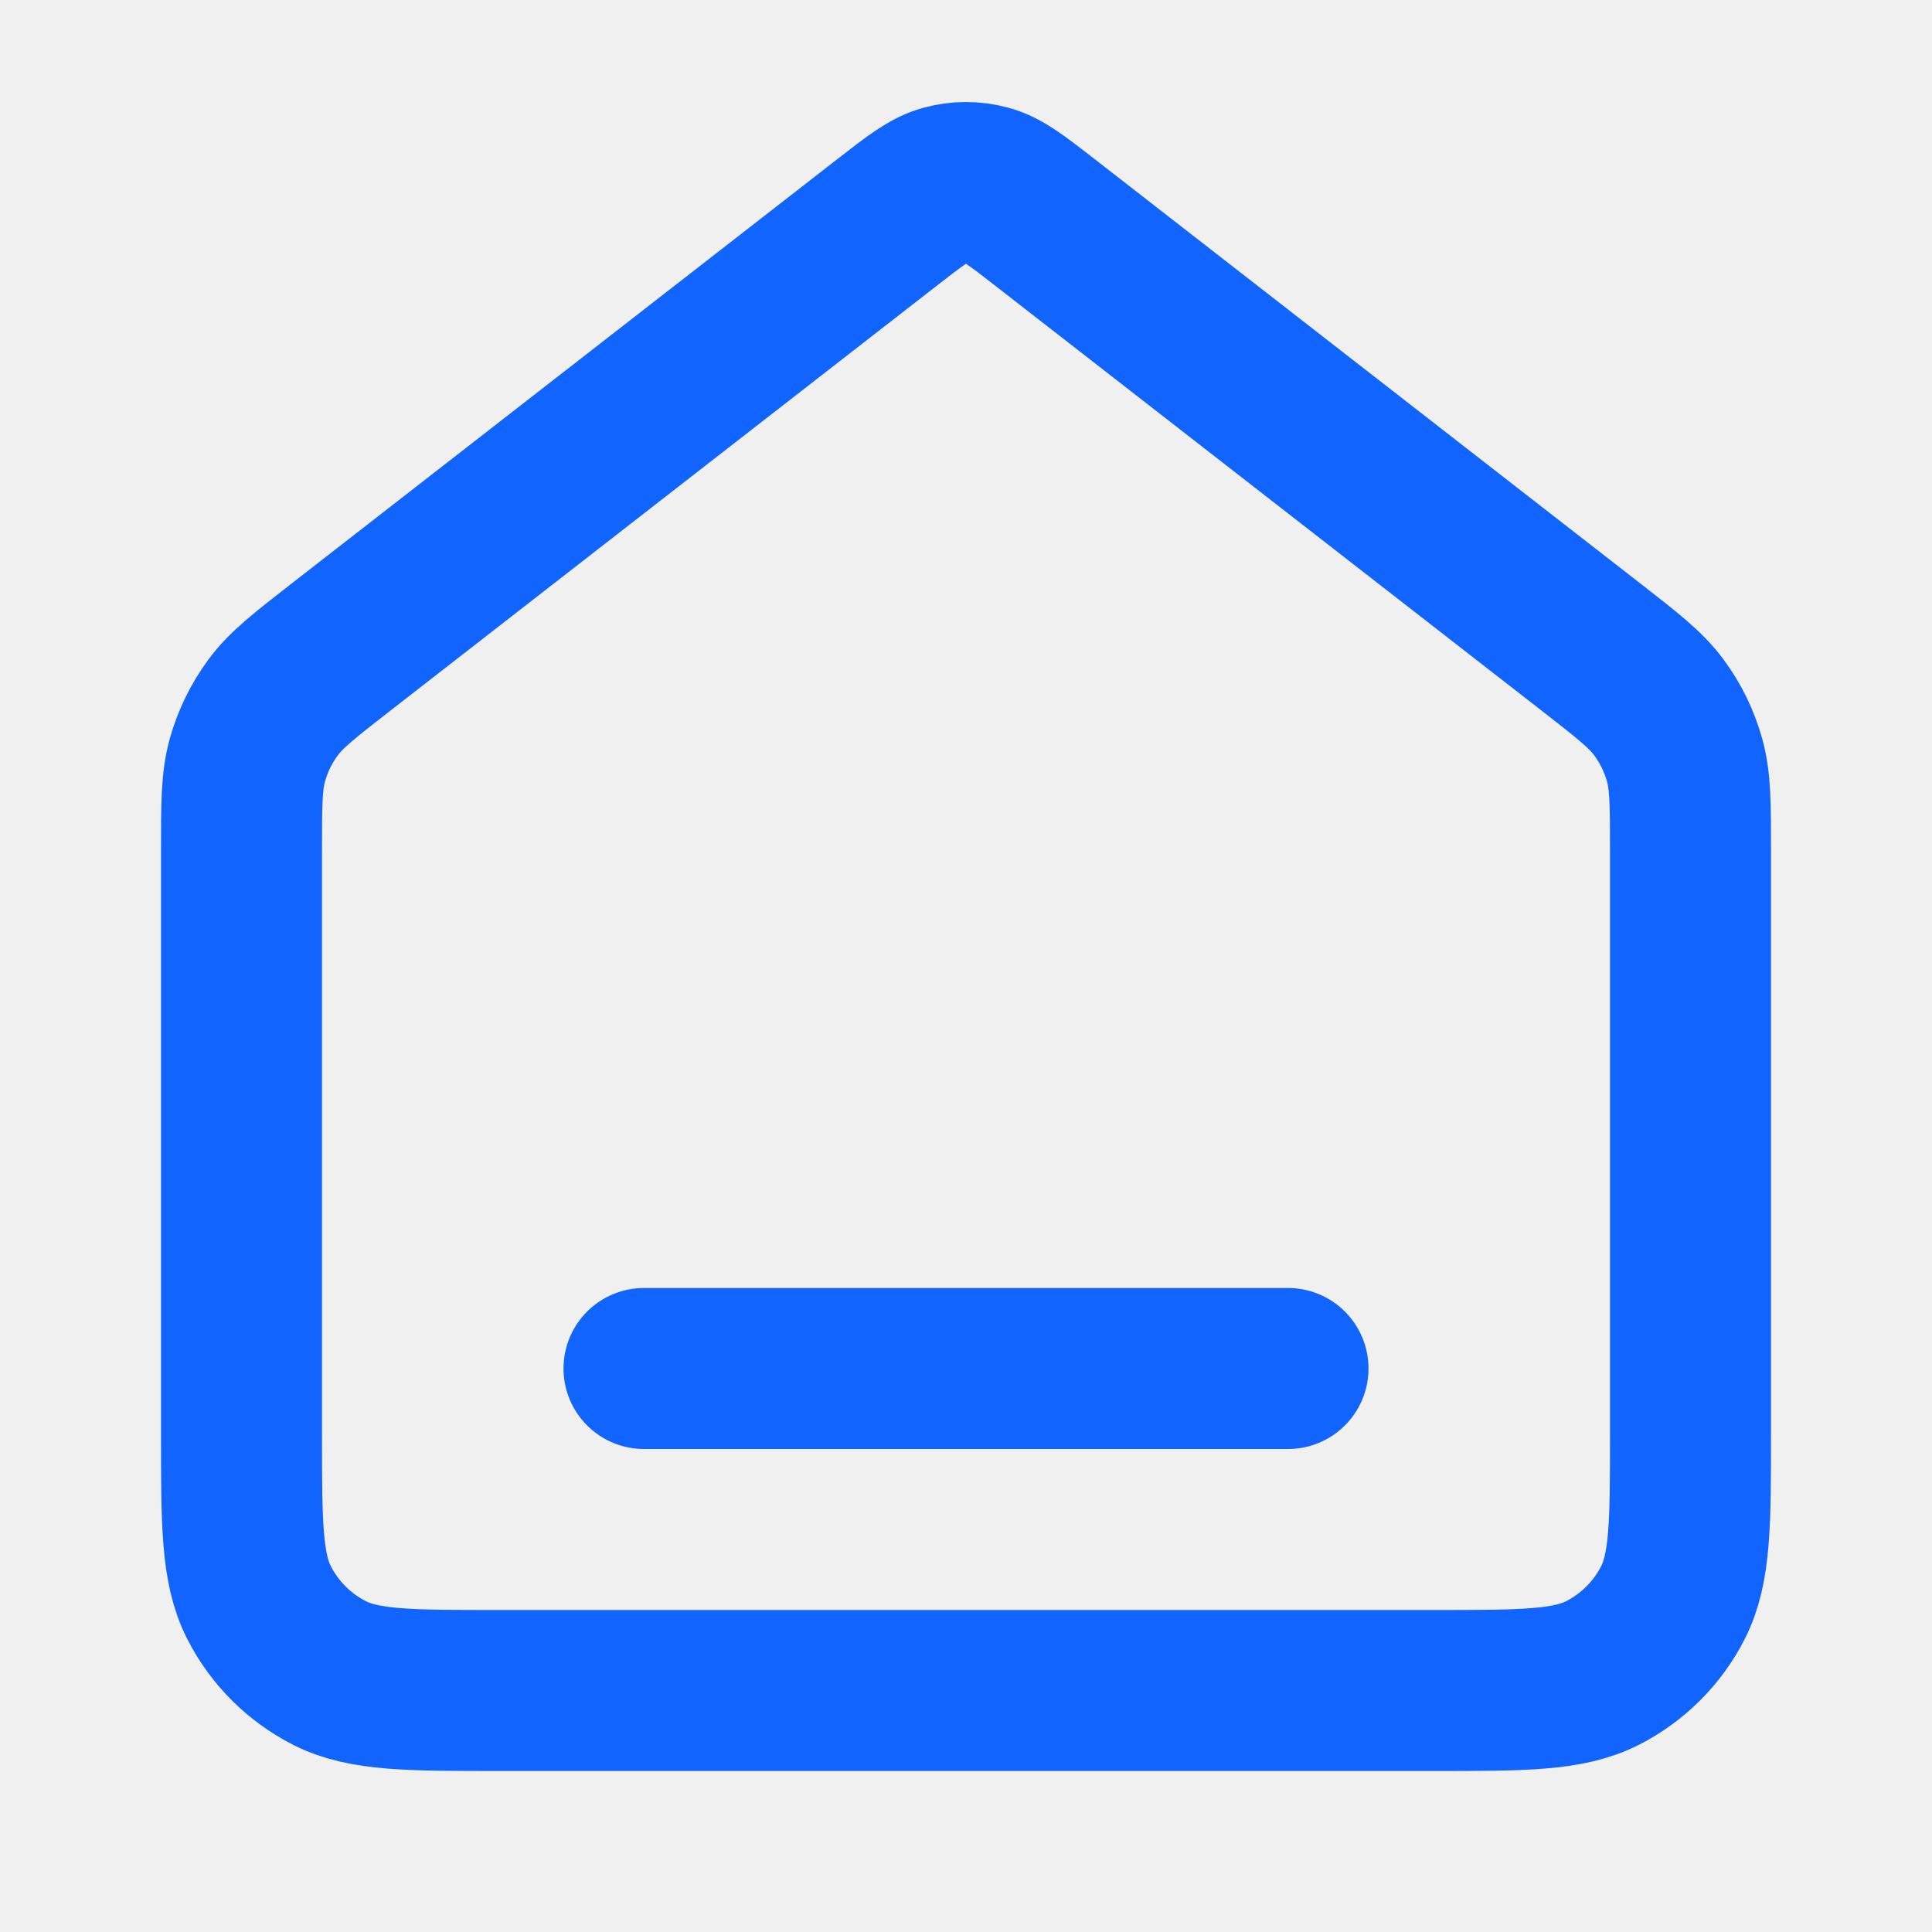
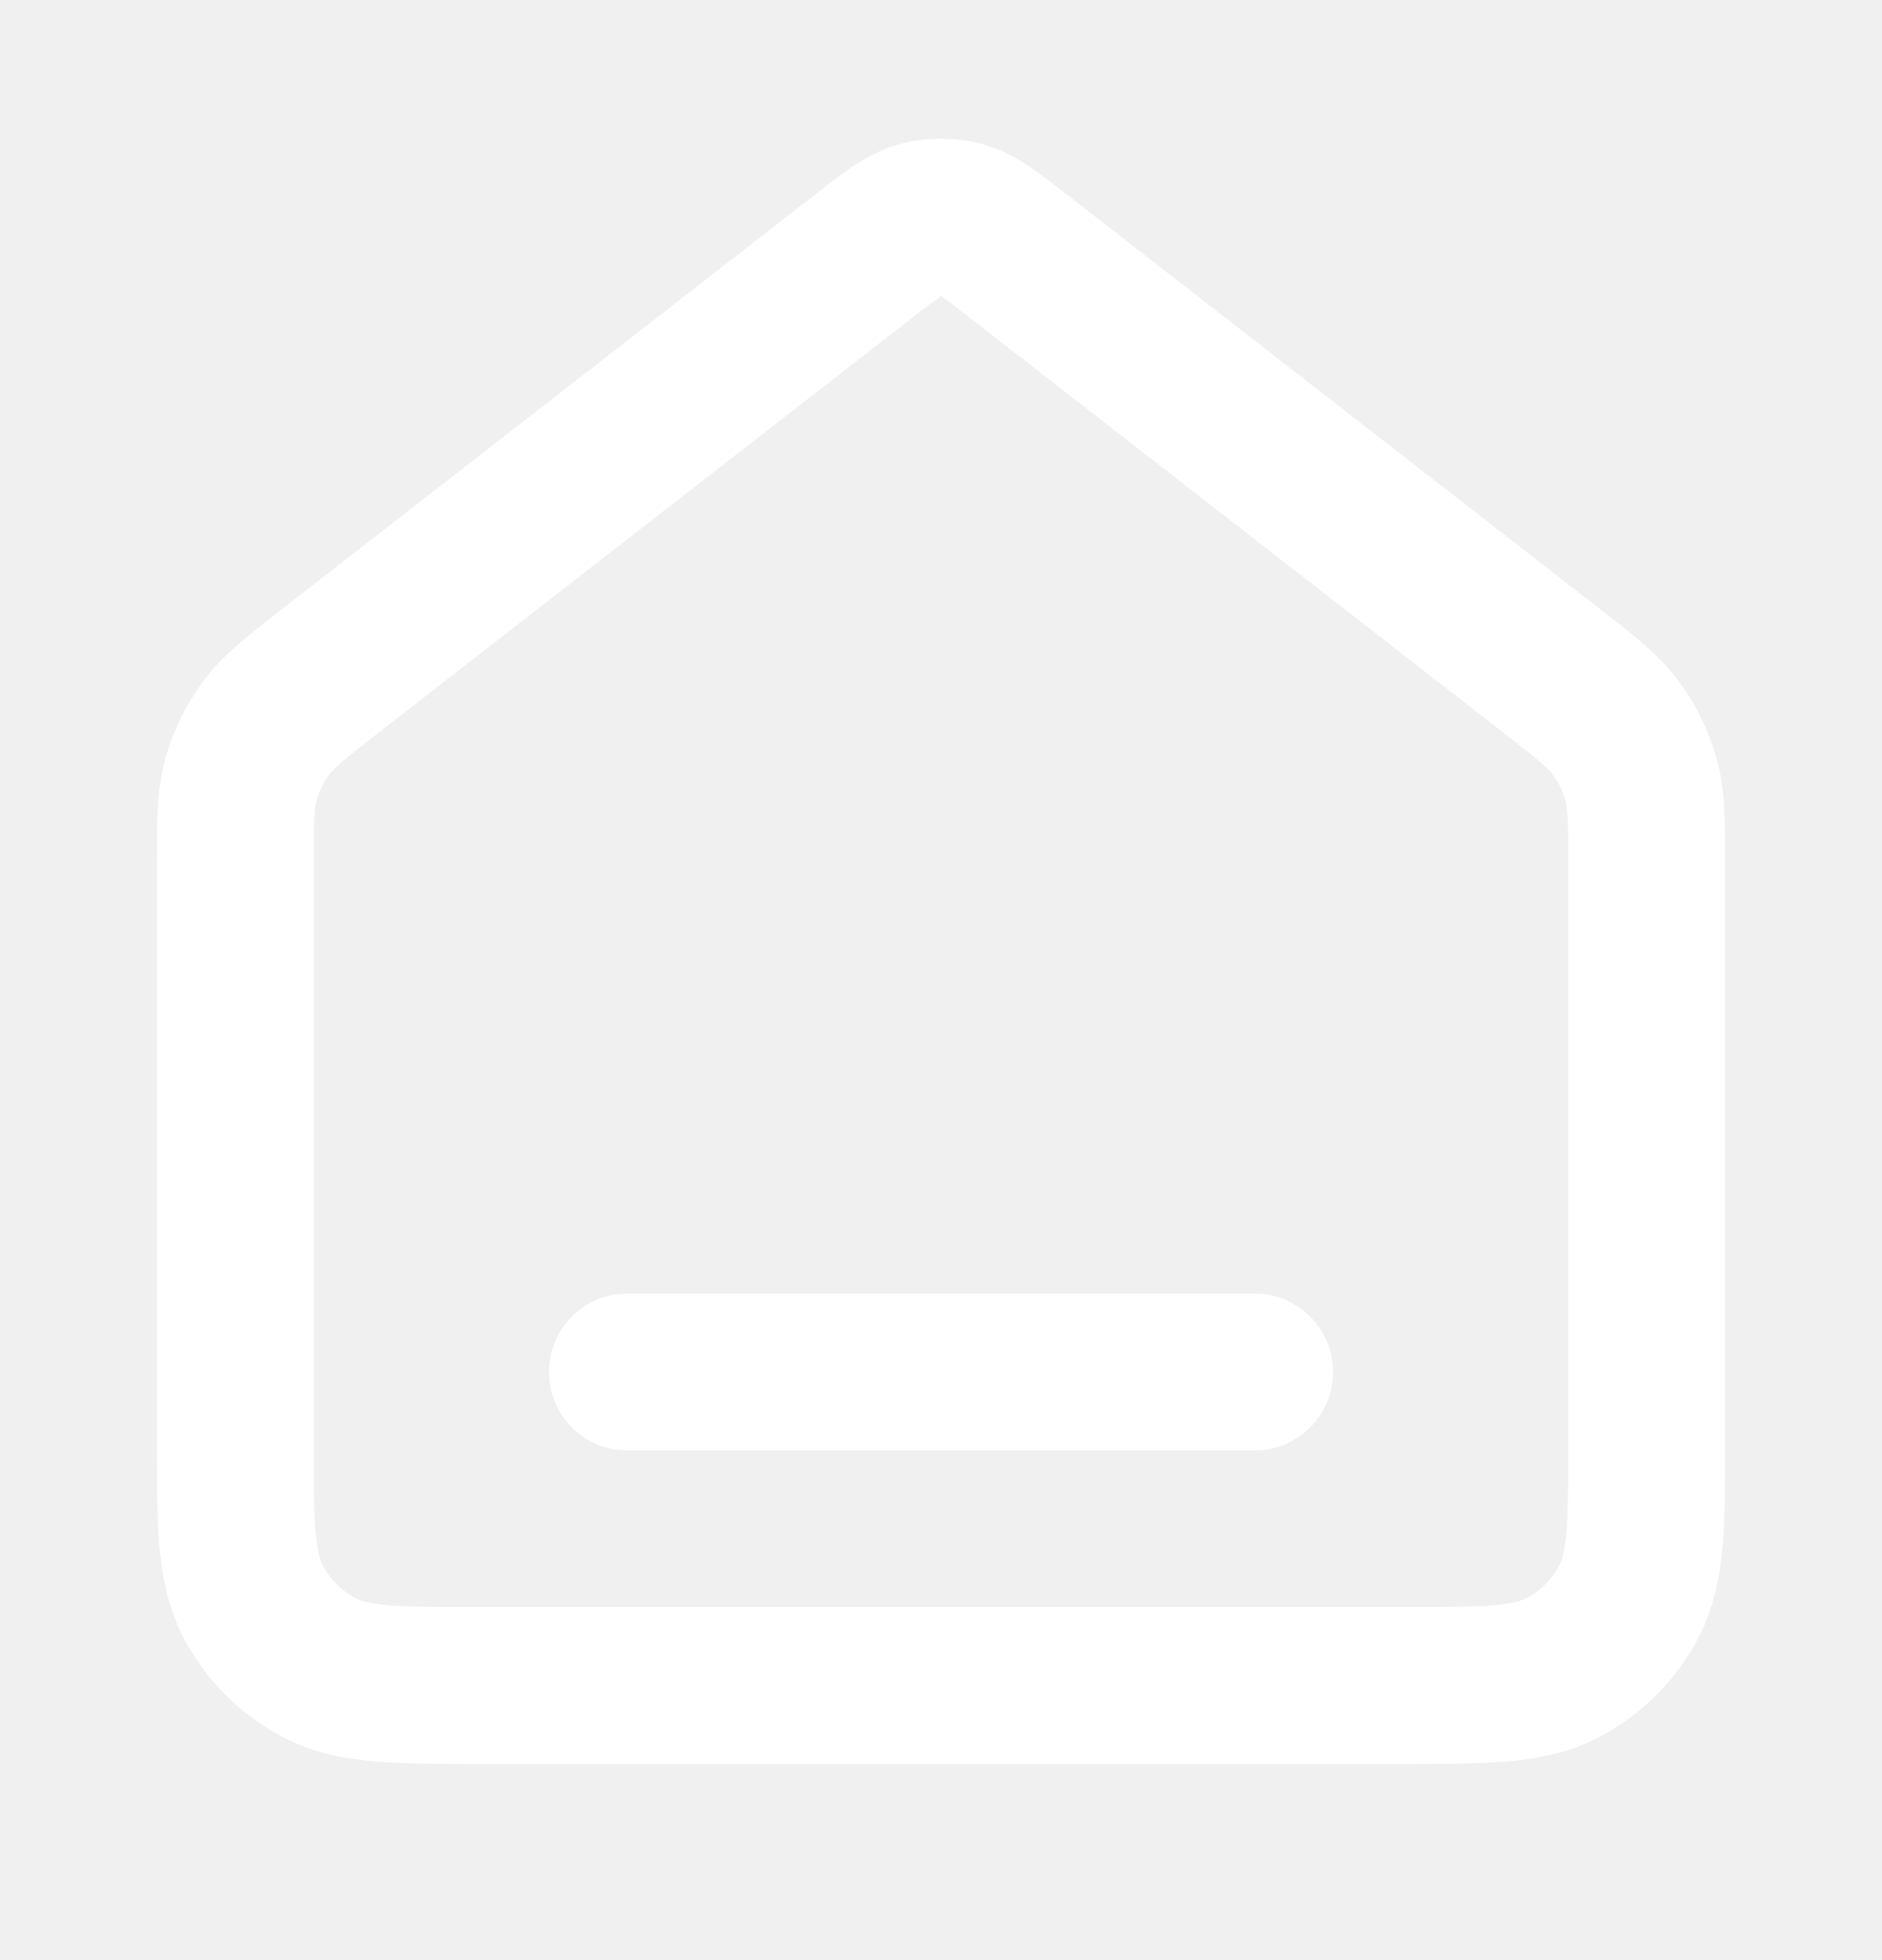
- <svg xmlns="http://www.w3.org/2000/svg" width="24" height="24" viewBox="0 0 24 24" fill="none">
-   <path d="M8 17H16M11.018 2.764L4.235 8.039C3.782 8.392 3.555 8.568 3.392 8.789C3.247 8.985 3.14 9.205 3.074 9.439C3 9.704 3 9.991 3 10.565V17.8C3 18.92 3 19.48 3.218 19.908C3.41 20.285 3.716 20.59 4.092 20.782C4.52 21 5.08 21 6.2 21H17.8C18.92 21 19.48 21 19.908 20.782C20.284 20.59 20.59 20.285 20.782 19.908C21 19.48 21 18.92 21 17.8V10.565C21 9.991 21 9.704 20.926 9.439C20.86 9.205 20.753 8.985 20.608 8.789C20.445 8.568 20.218 8.392 19.765 8.039L12.982 2.764C12.631 2.491 12.455 2.354 12.261 2.302C12.09 2.256 11.91 2.256 11.739 2.302C11.545 2.354 11.369 2.491 11.018 2.764Z" stroke="#1264FF" stroke-width="2" stroke-linecap="round" stroke-linejoin="round" />
+ <svg xmlns="http://www.w3.org/2000/svg" width="24" height="25" viewBox="0 0 24 25" fill="none">
+   <path d="M8 17.5H16M11.018 3.264L4.235 8.539C3.782 8.892 3.555 9.068 3.392 9.289C3.247 9.485 3.14 9.705 3.074 9.939C3 10.204 3 10.491 3 11.065V18.3C3 19.42 3 19.98 3.218 20.408C3.41 20.785 3.716 21.09 4.092 21.282C4.52 21.5 5.08 21.5 6.2 21.5H17.8C18.92 21.5 19.48 21.5 19.908 21.282C20.284 21.09 20.59 20.785 20.782 20.408C21 19.98 21 19.42 21 18.3V11.065C21 10.491 21 10.204 20.926 9.939C20.86 9.705 20.753 9.485 20.608 9.289C20.445 9.068 20.218 8.892 19.765 8.539L12.982 3.264C12.631 2.991 12.455 2.854 12.261 2.802C12.09 2.756 11.91 2.756 11.739 2.802C11.545 2.854 11.369 2.991 11.018 3.264Z" stroke="white" stroke-width="2" stroke-linecap="round" stroke-linejoin="round" />
</svg>
